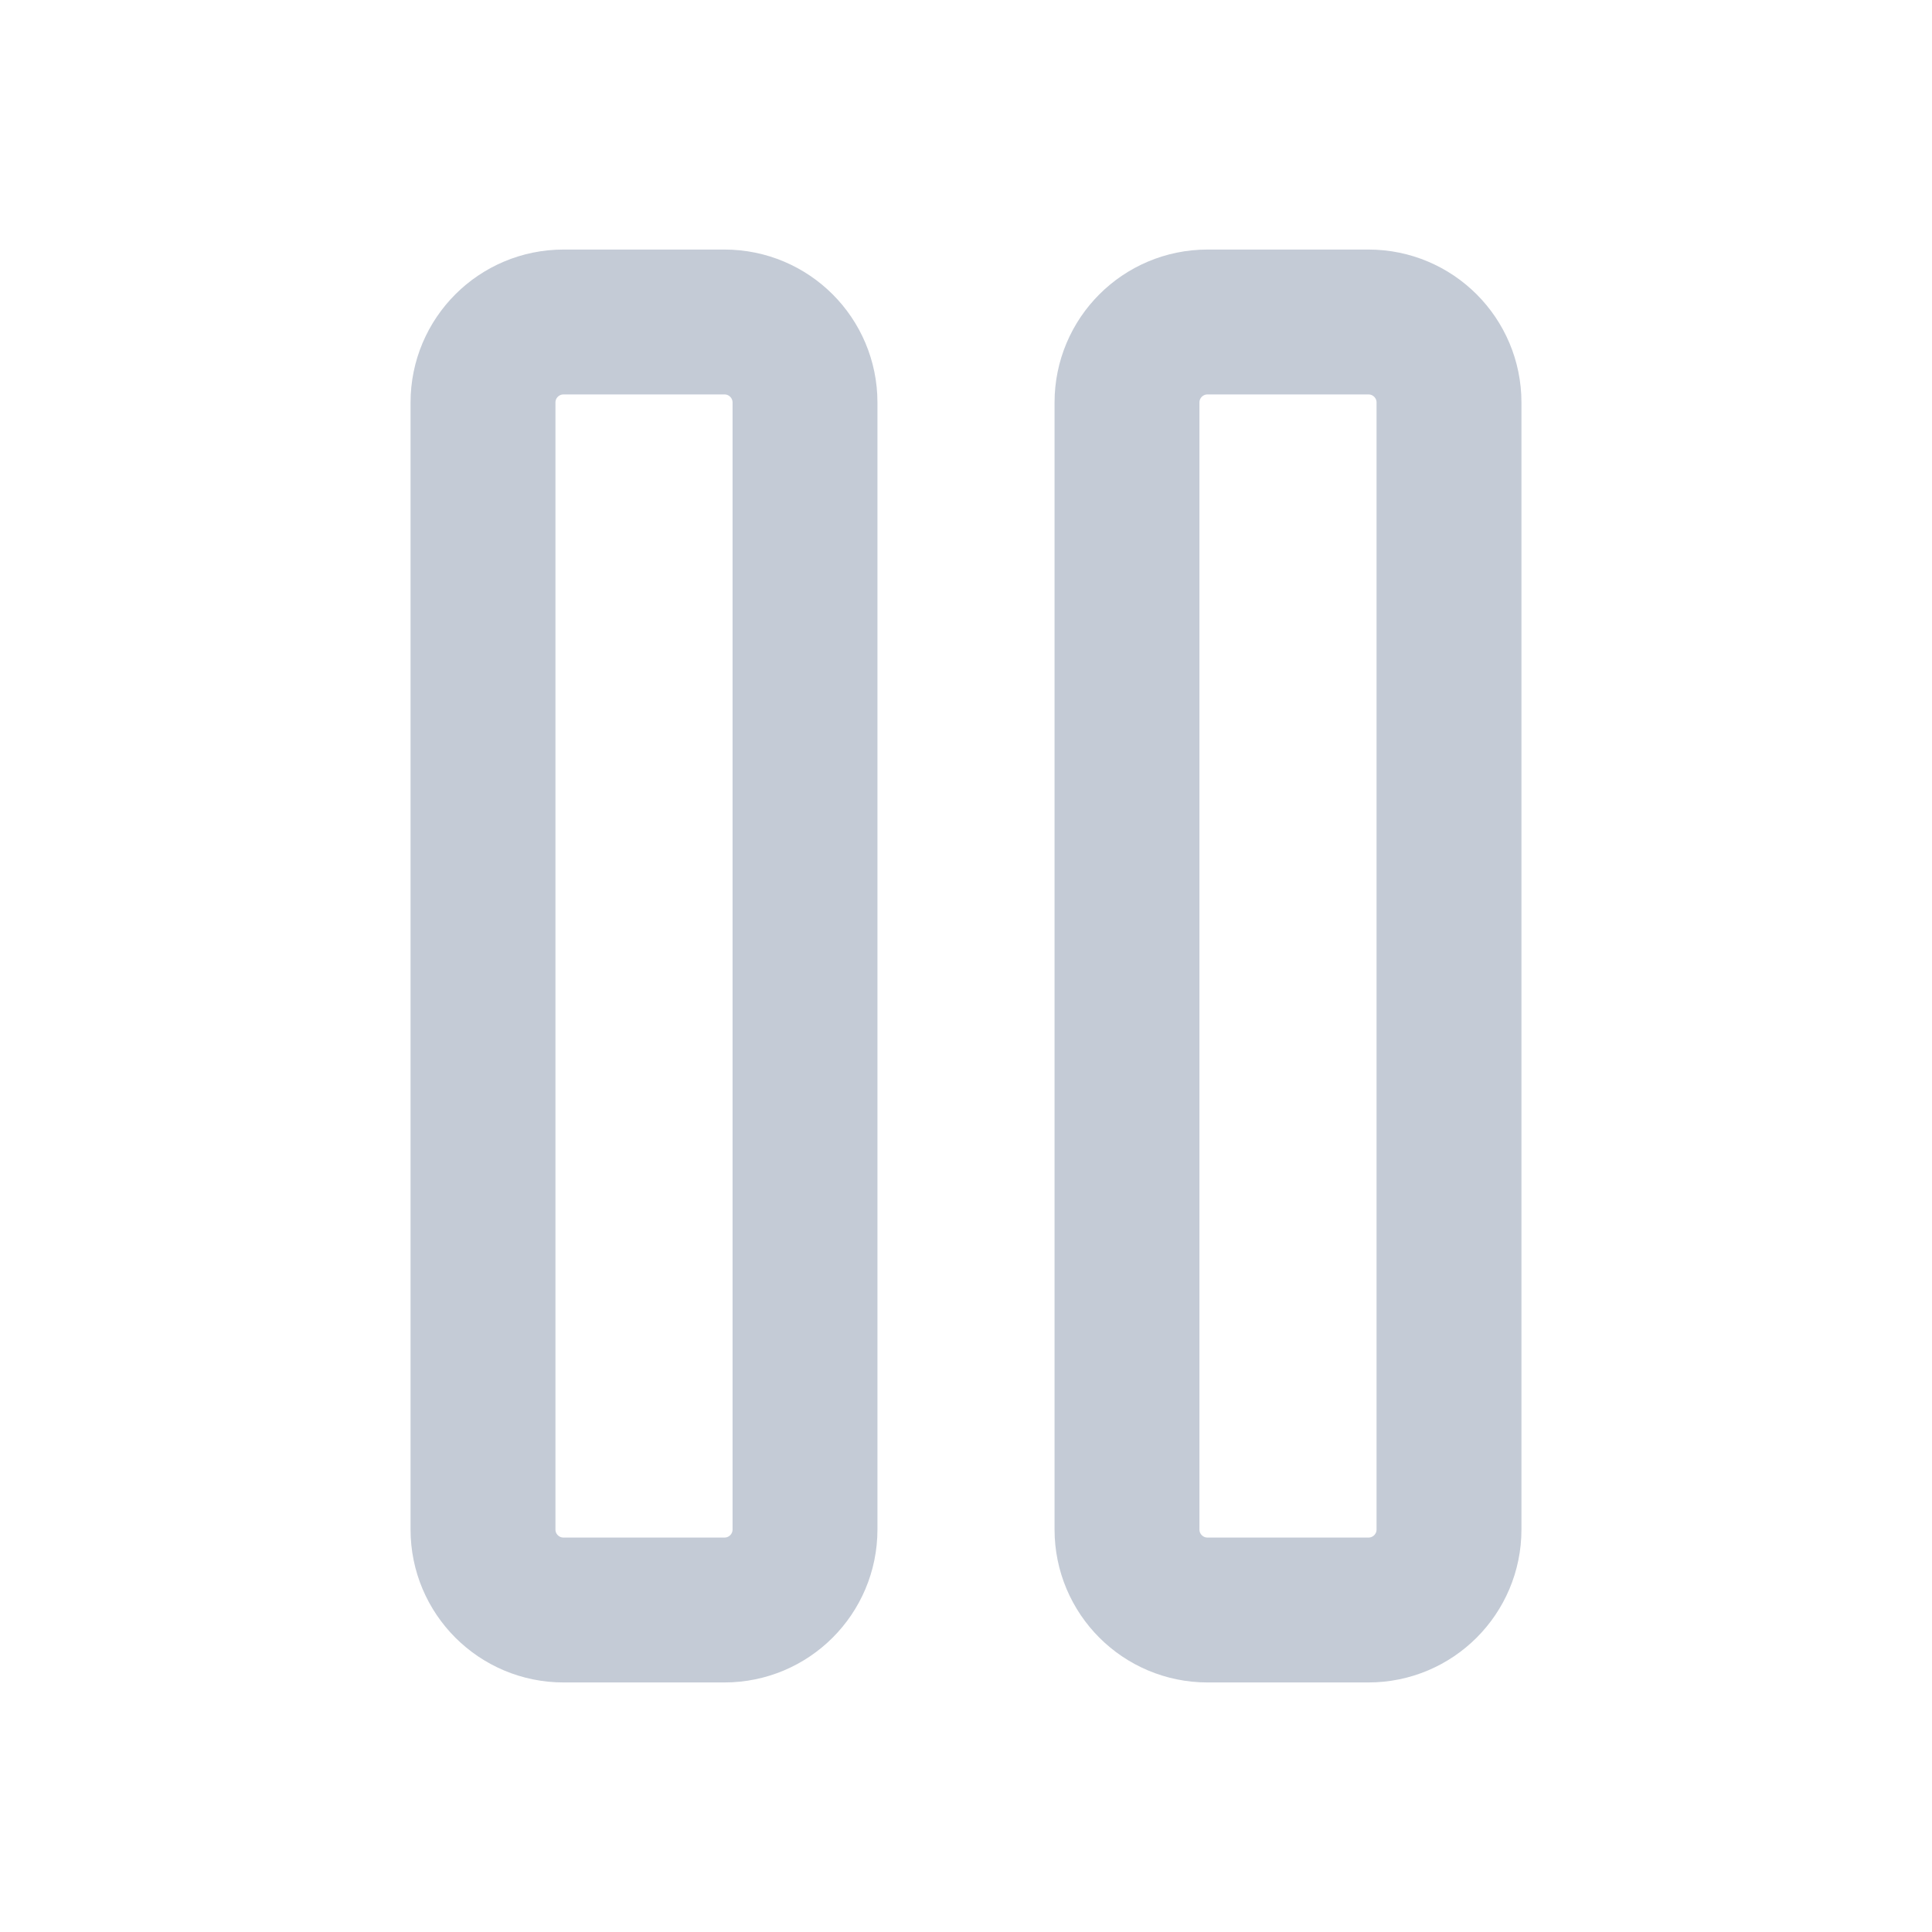
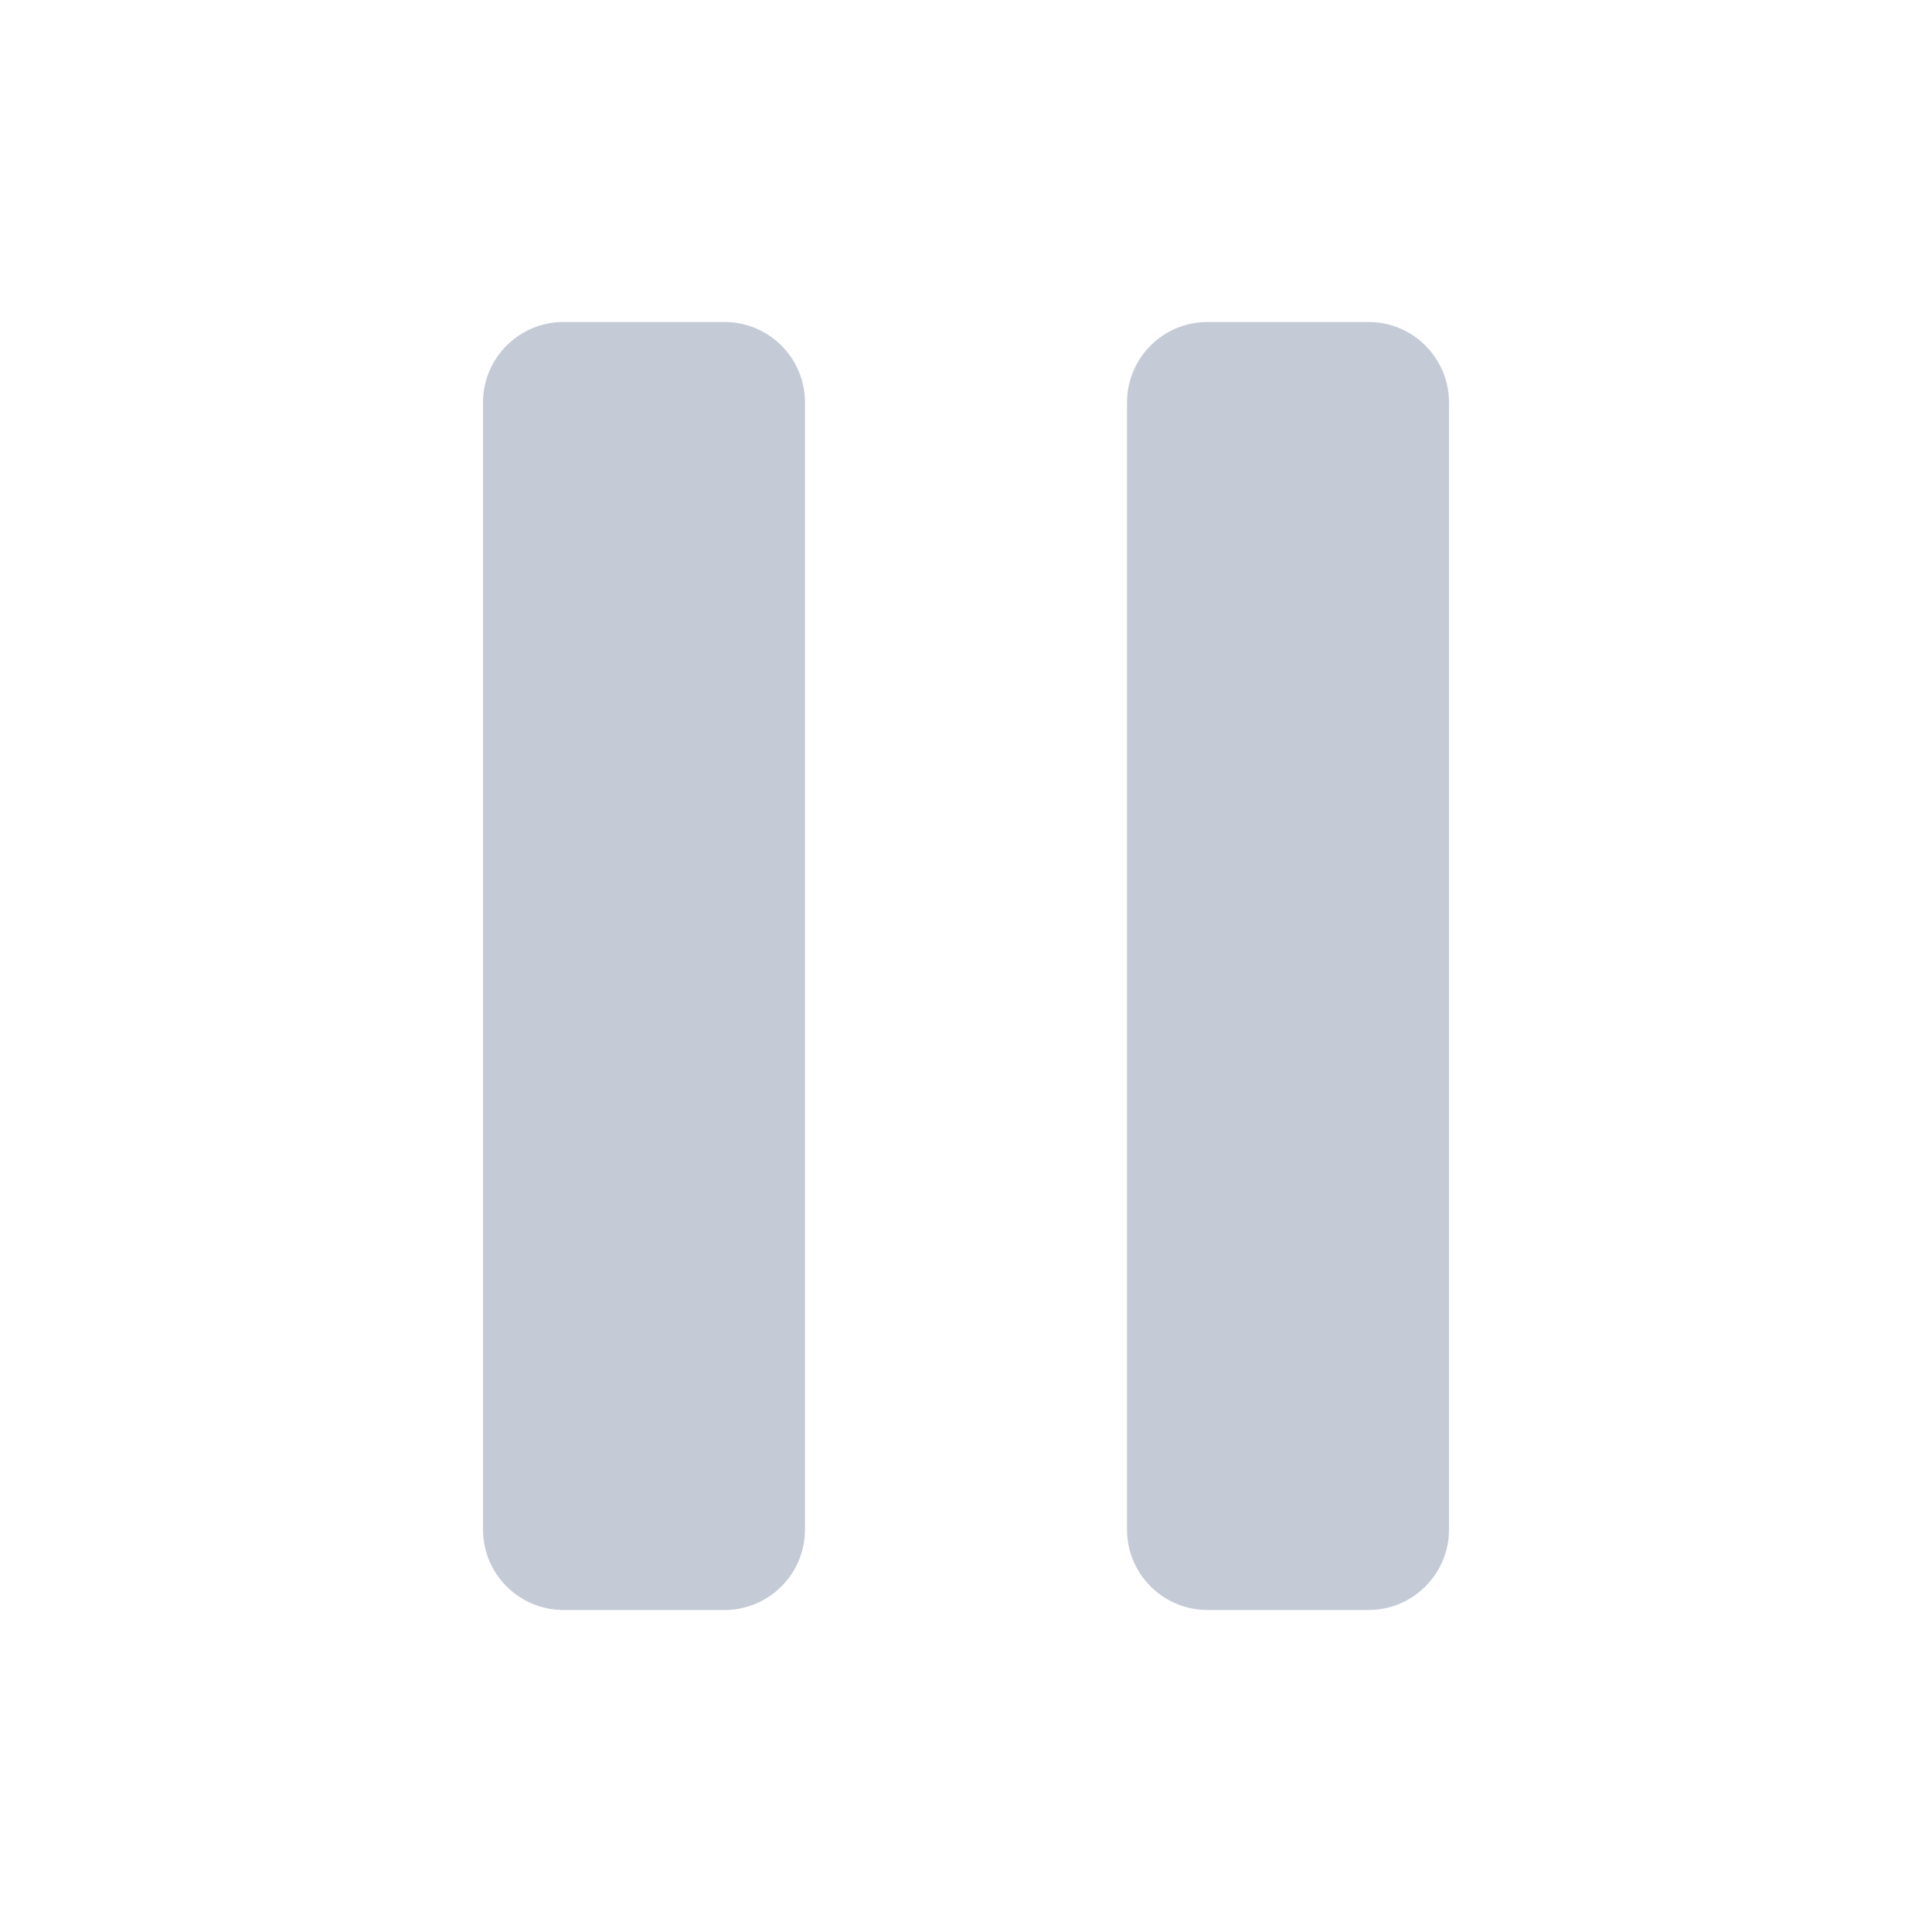
- <svg xmlns="http://www.w3.org/2000/svg" class="lucide lucide-pause" width="20" height="20" viewBox="0 0 24 24" fill="none" stroke="#C4CBD6" stroke-width="1.8" stroke-linecap="round" stroke-linejoin="round">
+ <svg xmlns="http://www.w3.org/2000/svg" class="lucide lucide-pause" width="20" height="20" viewBox="0 0 24 24" fill="#C4CBD6" stroke="none" stroke-width="1.8" stroke-linecap="round" stroke-linejoin="round">
  <rect x="14" y="4" width="4" height="16" rx="1" />
  <rect x="6" y="4" width="4" height="16" rx="1" />
</svg>
